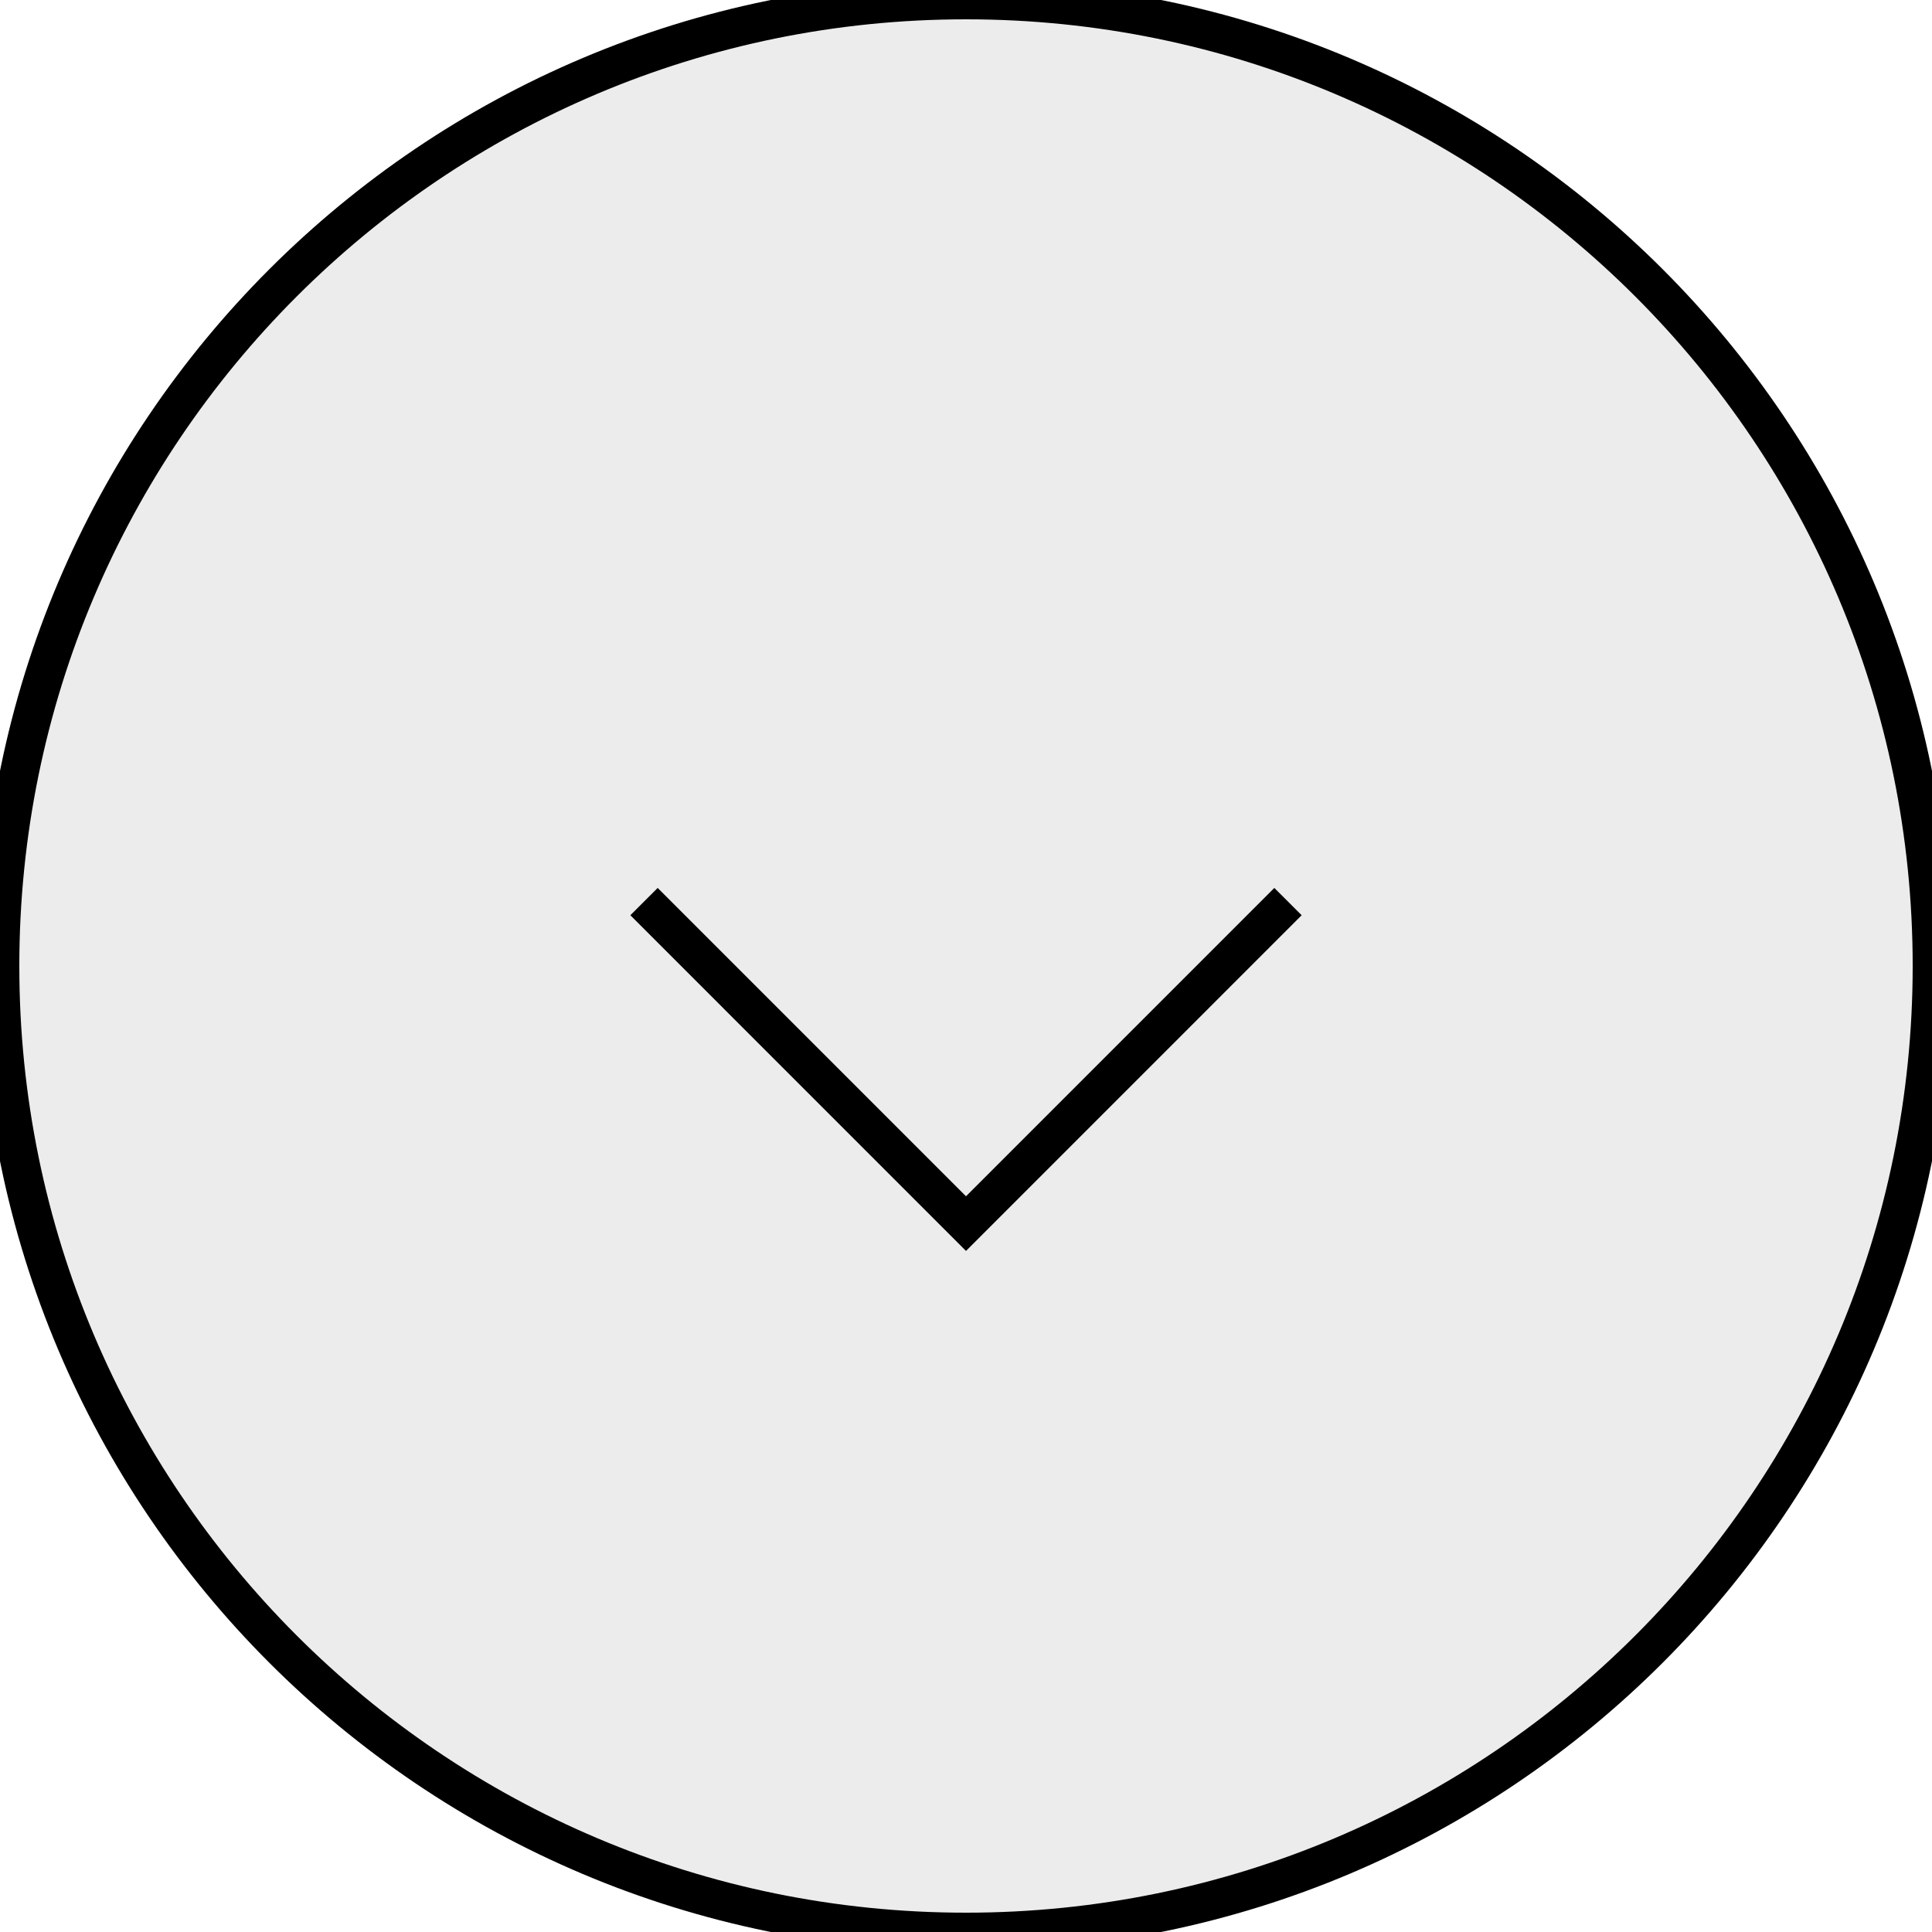
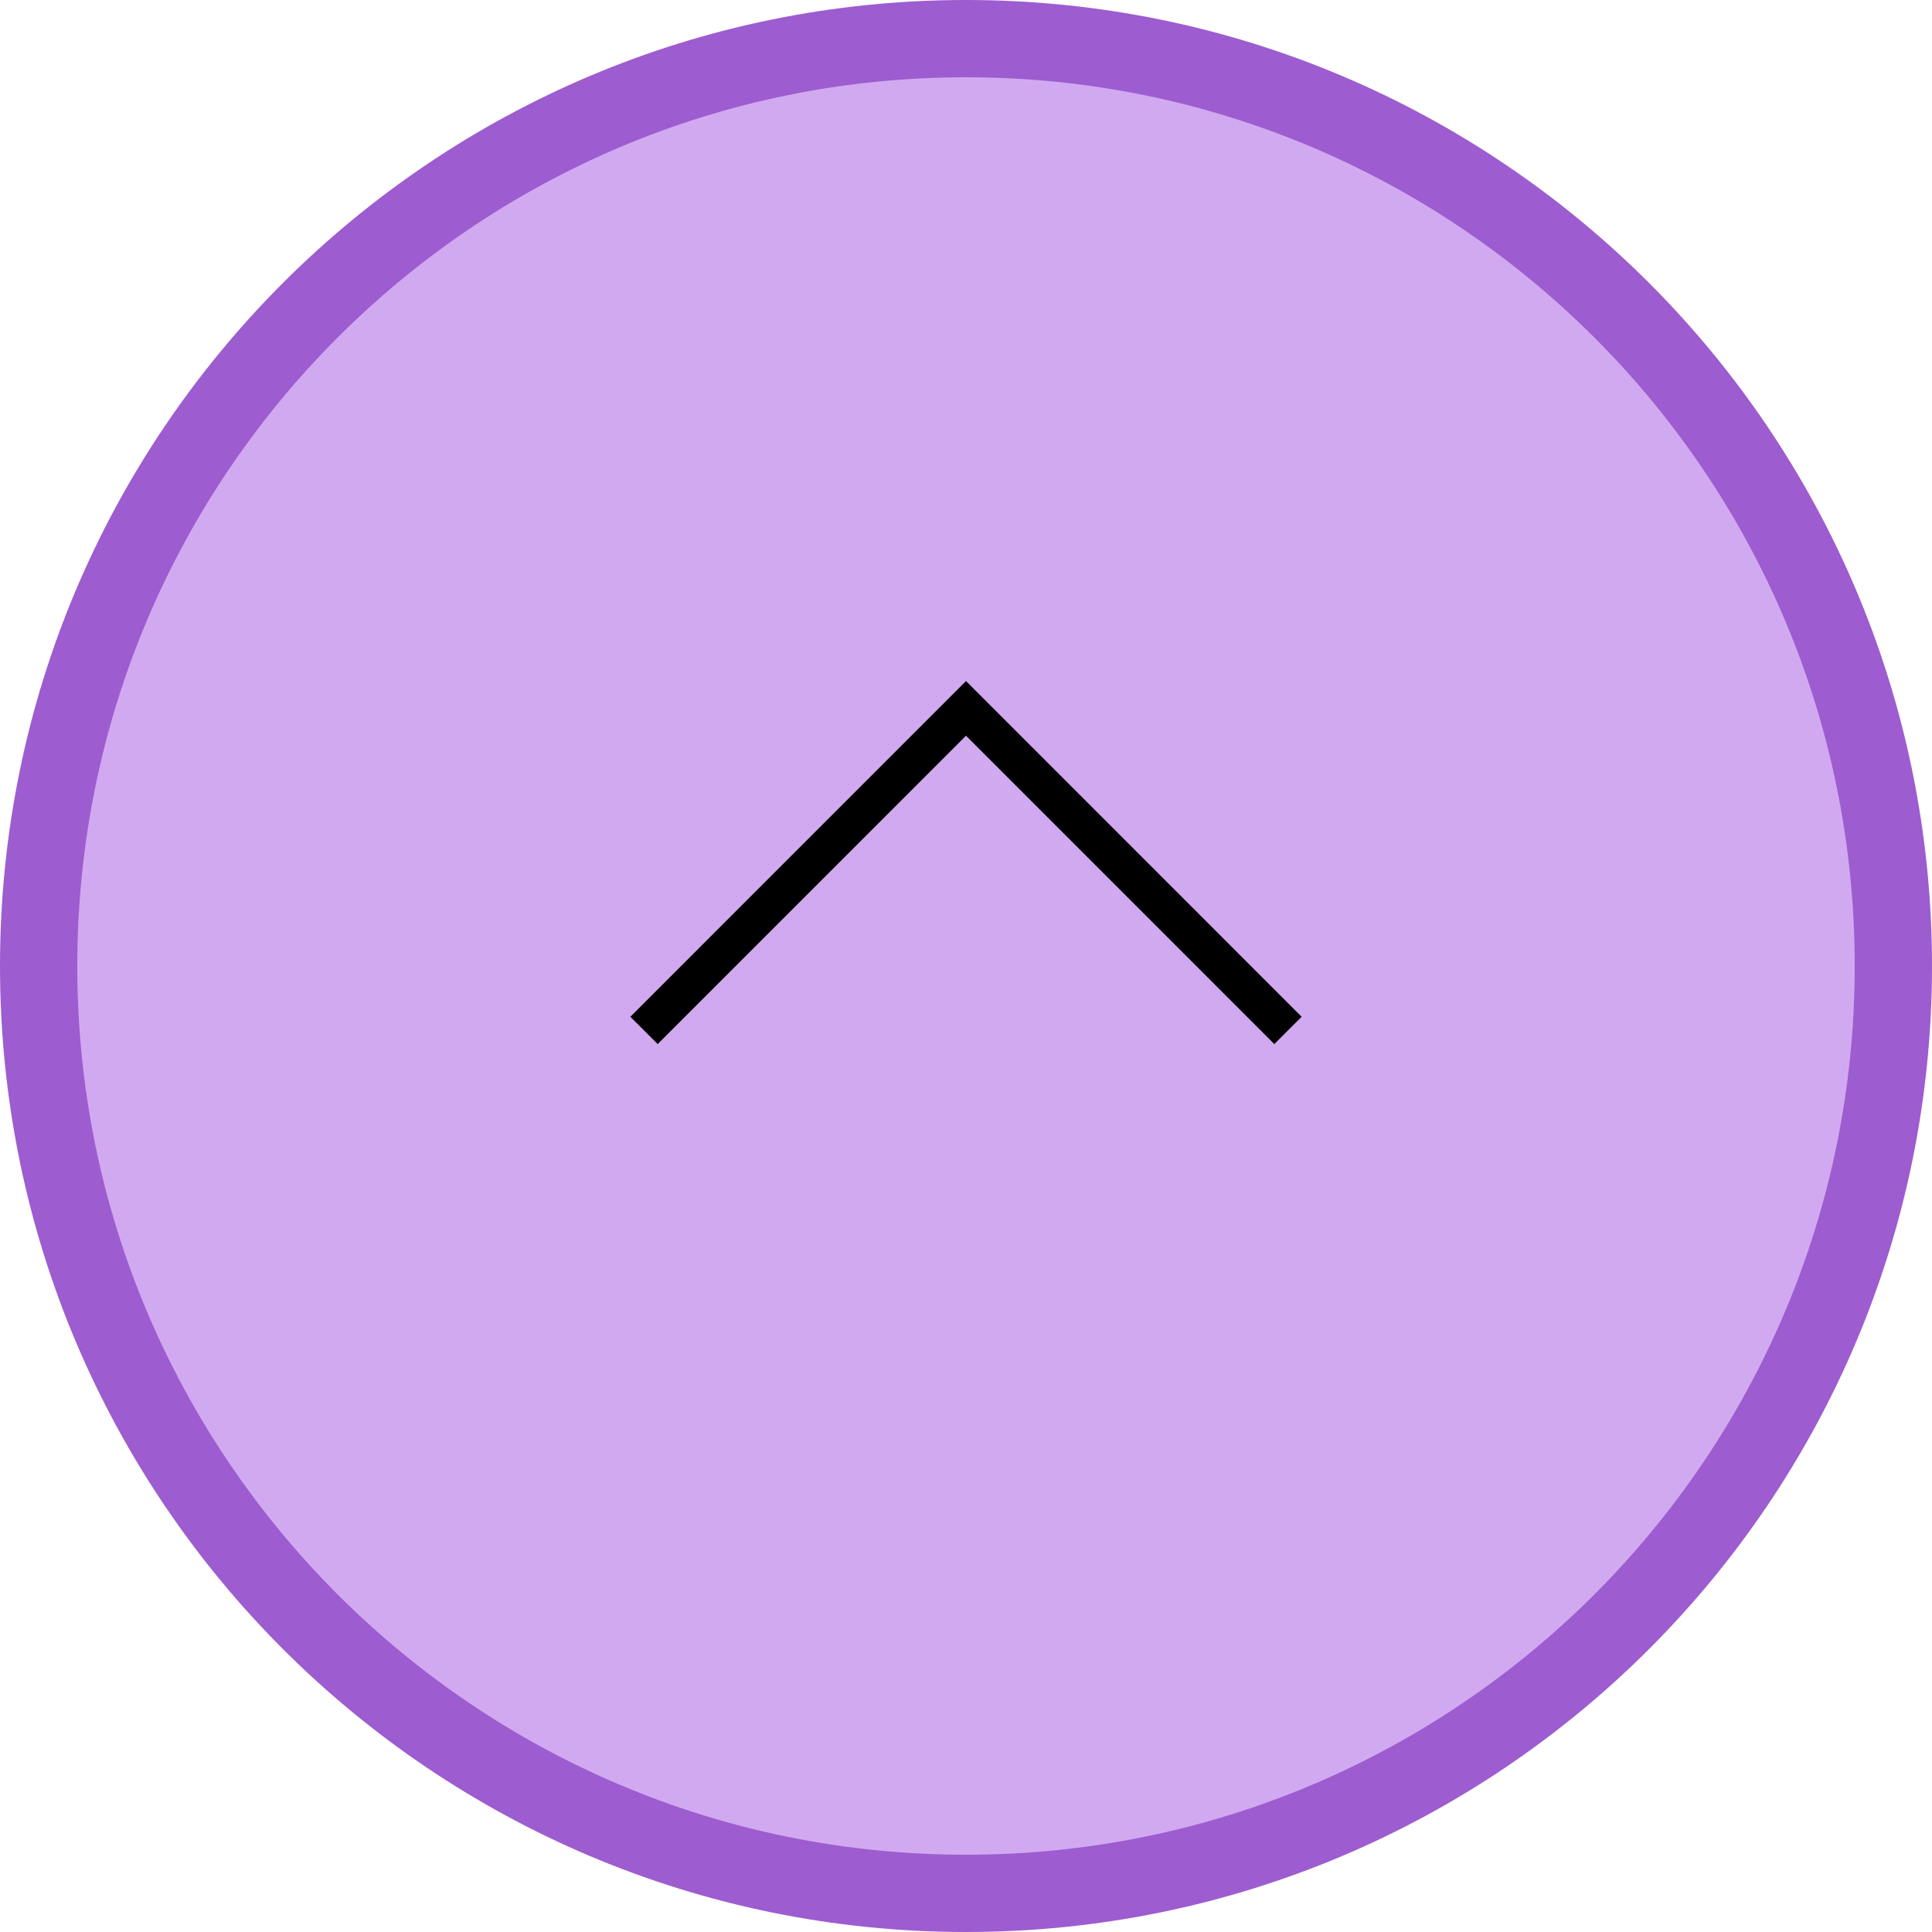
<svg xmlns="http://www.w3.org/2000/svg" width="50" height="50" viewBox="0 0 50 50" fill="none">
-   <path d="M50 25C50 38.807 38.807 50 25 50C11.193 50 0 38.807 0 25C0 11.193 11.193 0 25 0C38.807 0 50 11.193 50 25Z" fill="#ECECEC" />
-   <path d="M50 25C50 38.807 38.807 50 25 50C11.193 50 0 38.807 0 25C0 11.193 11.193 0 25 0C38.807 0 50 11.193 50 25Z" stroke="black" />
-   <path d="M33.333 23.333L25 31.667L16.667 23.333" stroke="black" />
+   <path d="M49 25C49 11.745 38.255 1 25 1C11.745 1 1 11.745 1 25C1 38.255 11.745 49 25 49C38.255 49 49 38.255 49 25Z" fill="#D1A9F0" stroke="#9D5CD0" stroke-width="2" />
+   <path d="M33.333 26.667L25 18.333L16.667 26.667" stroke="black" />
</svg>
